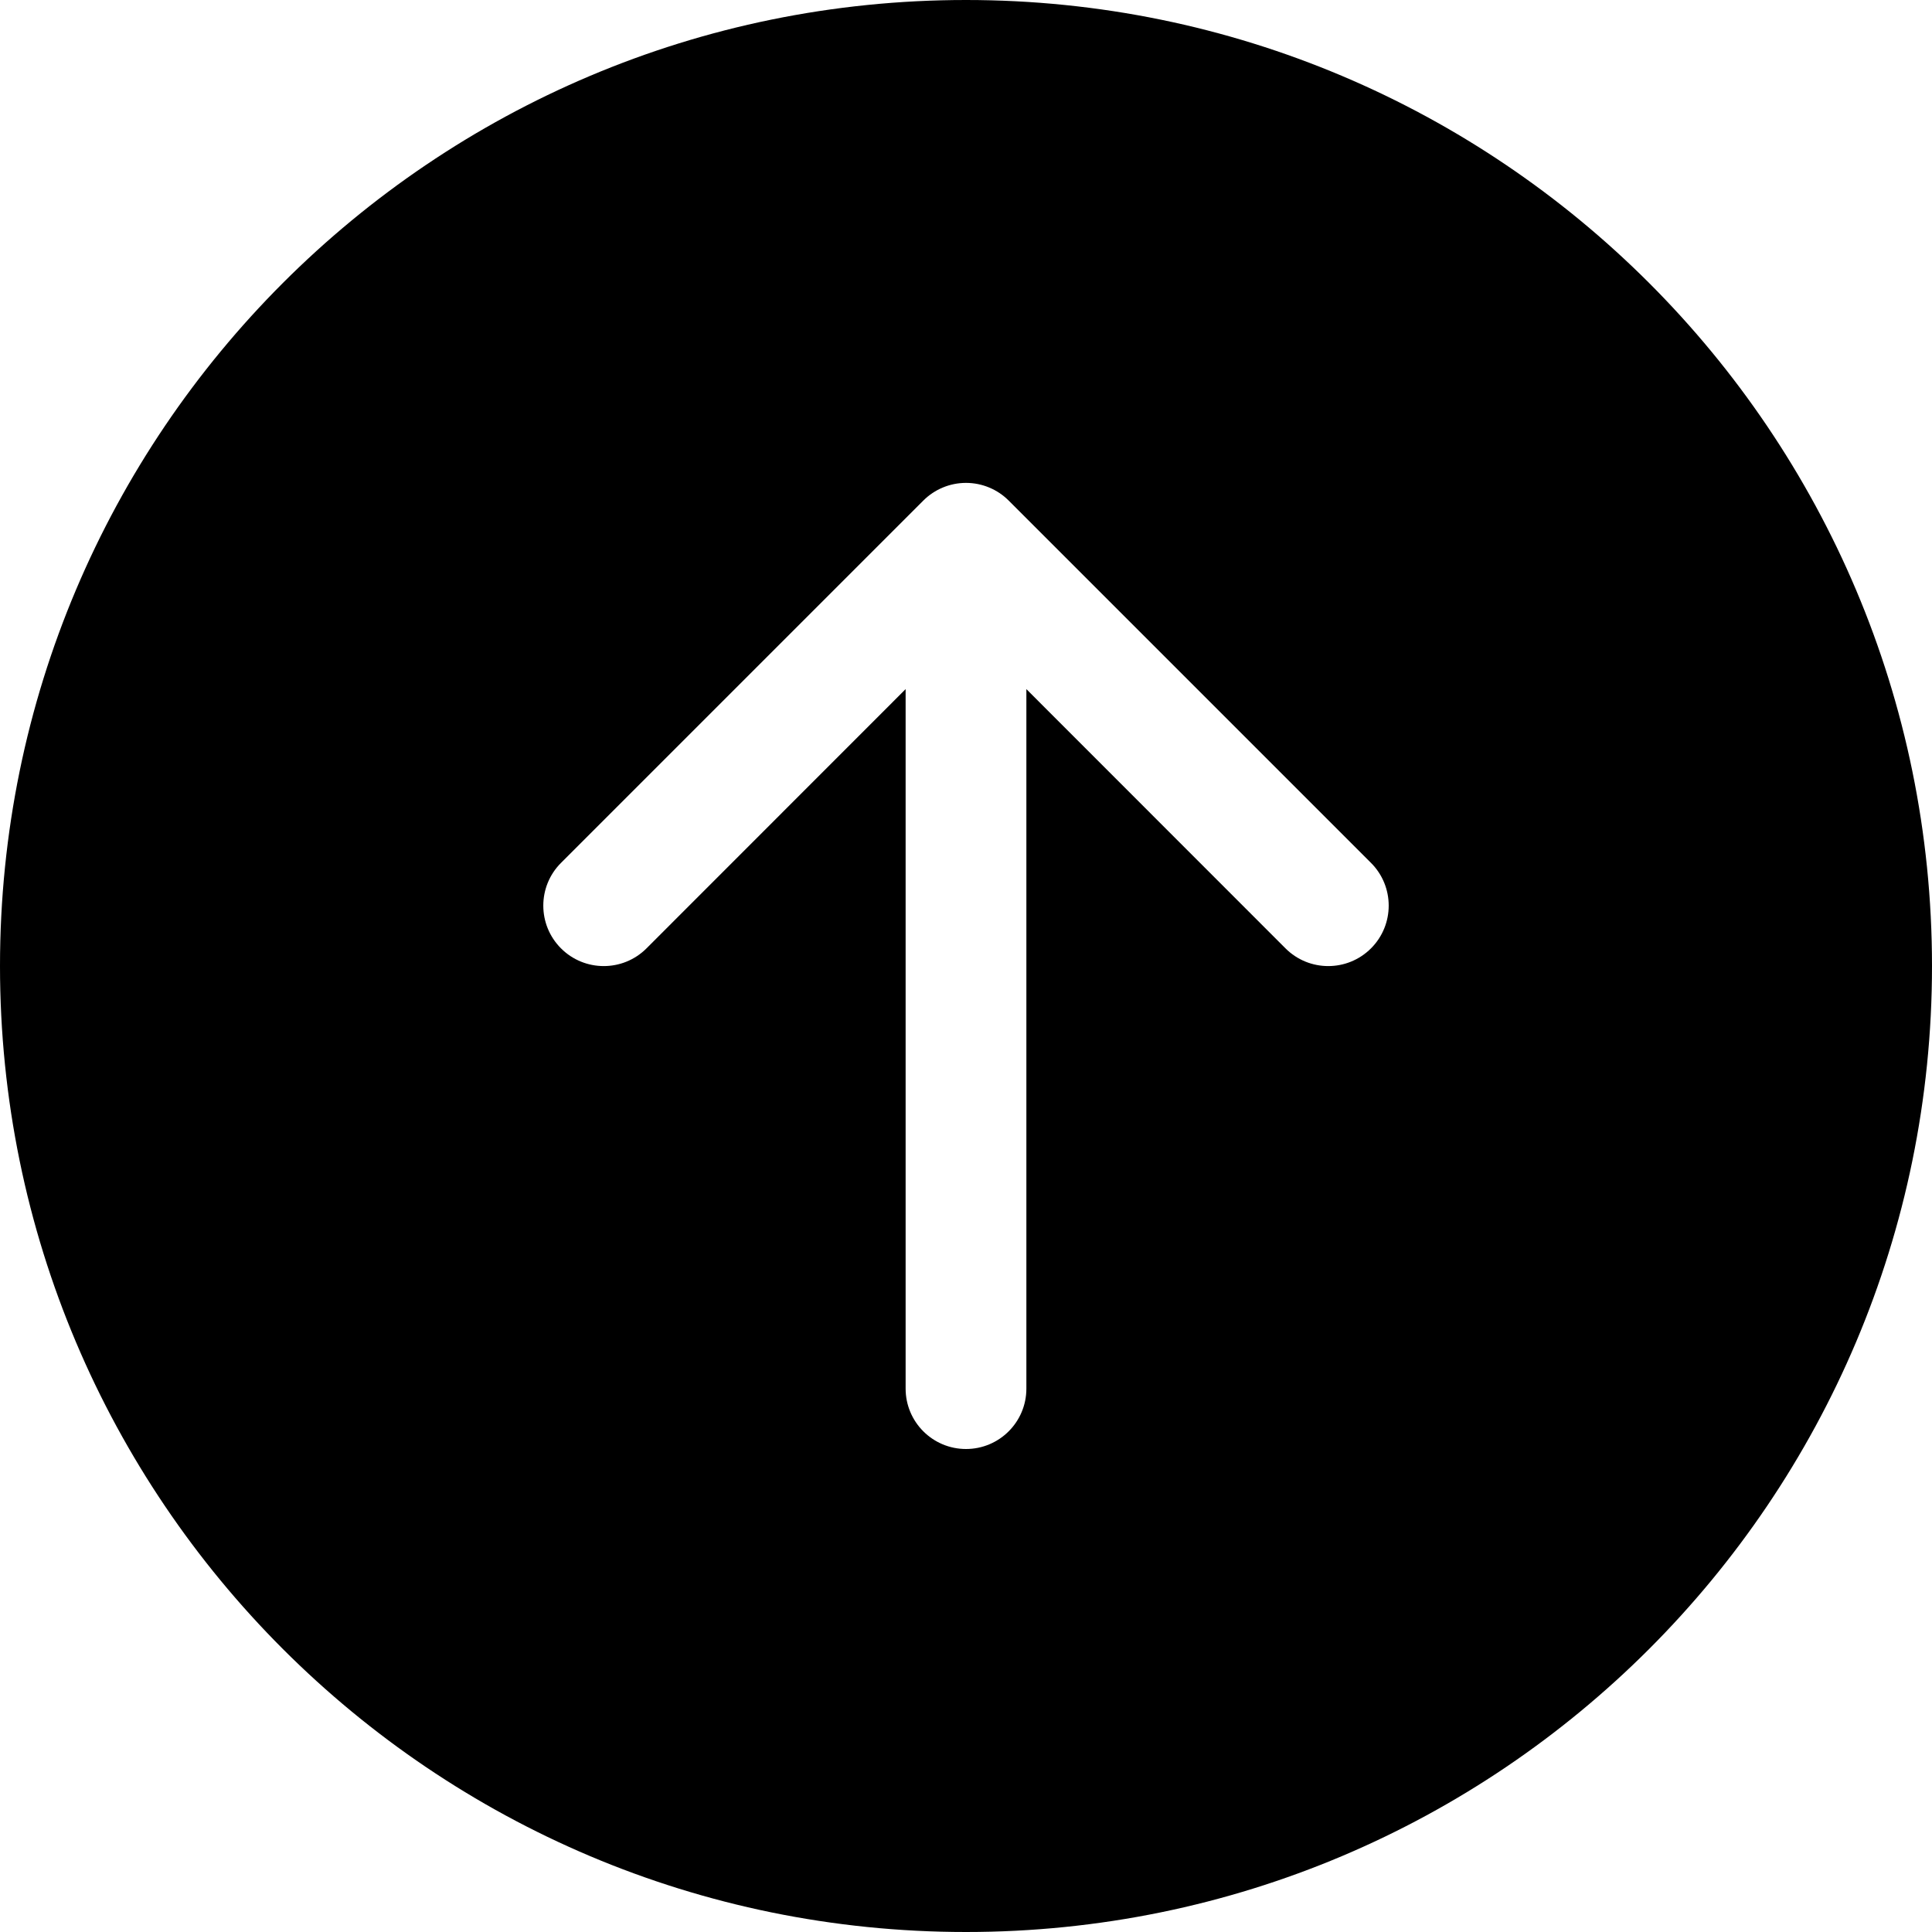
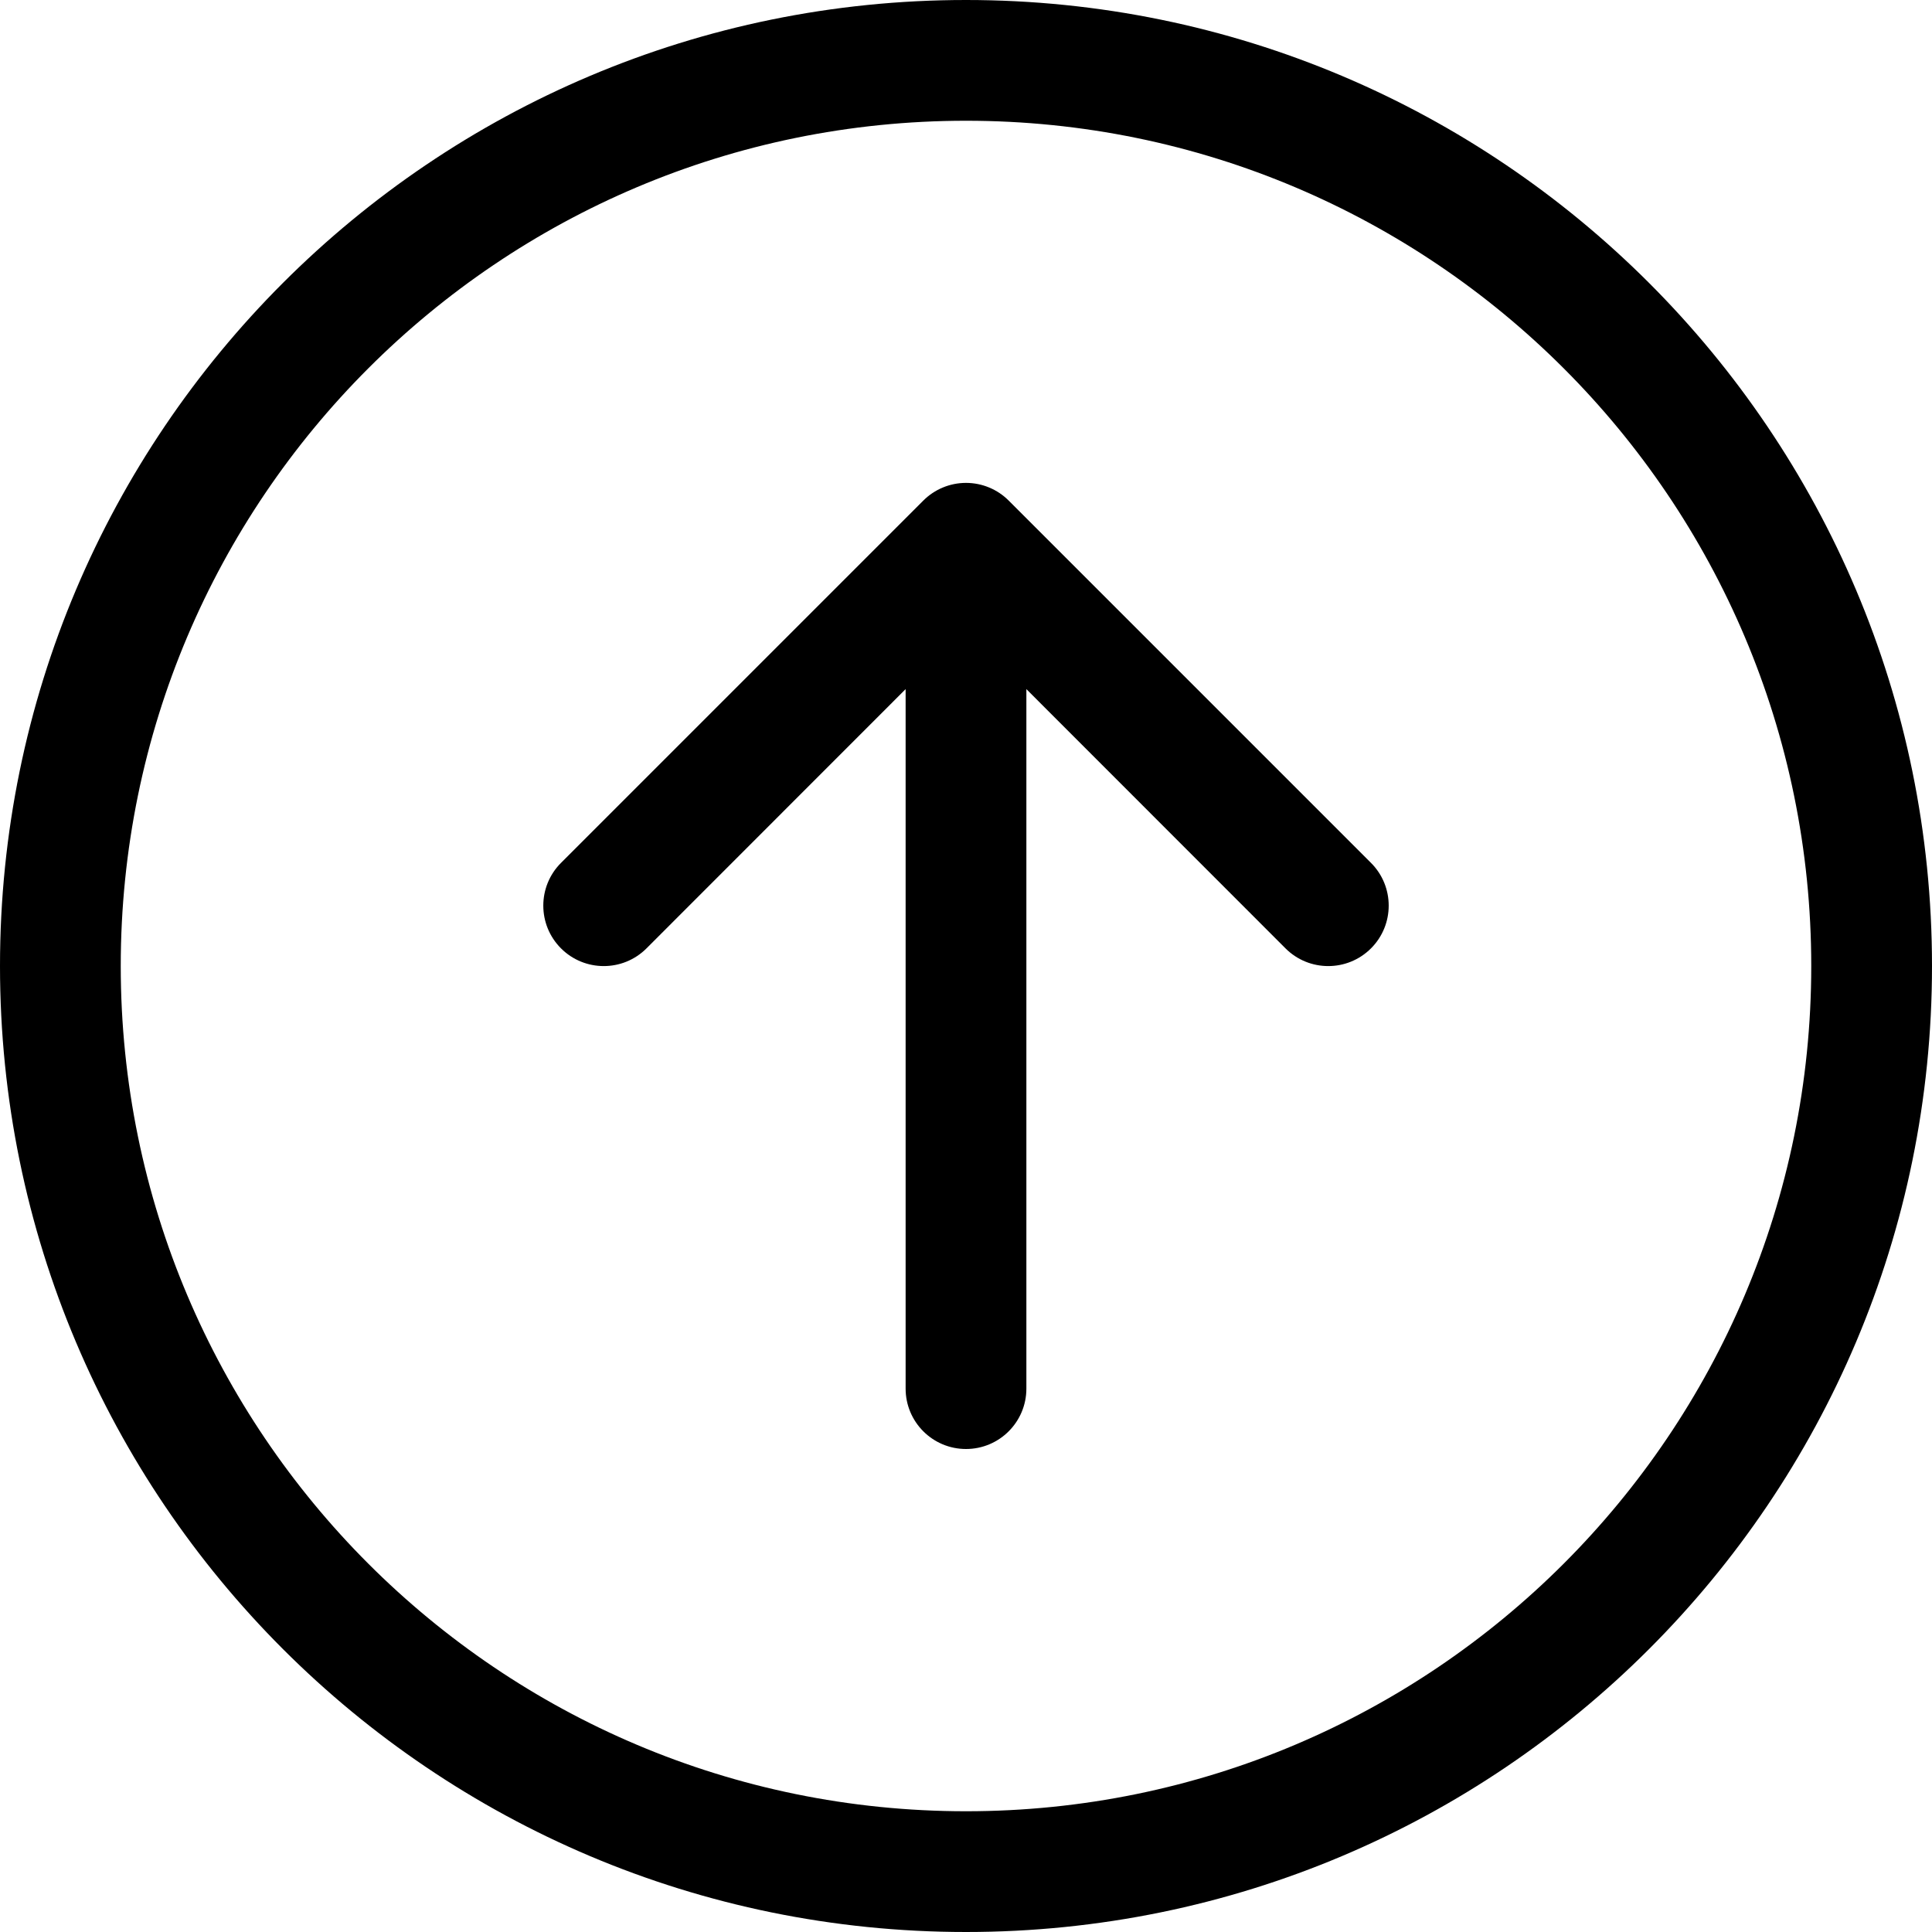
- <svg xmlns="http://www.w3.org/2000/svg" width="16" height="16" fill="currentColor" class="bi bi-arrow-up-circle-fill" viewBox="0 0 16 16">
-   <path d="M16 8A8 8 0 1 0 0 8a8 8 0 0 0 16 0zm-7.5 3.5a.5.5 0 0 1-1 0V5.707L5.354 7.854a.5.5 0 1 1-.708-.708l3-3a.5.5 0 0 1 .708 0l3 3a.5.5 0 0 1-.708.708L8.5 5.707V11.5z" />
+ <svg xmlns="http://www.w3.org/2000/svg" width="16" height="16" fill="currentColor" class="bi bi-arrow-up-circle" viewBox="0 0 16 16">
+   <path fill-rule="evenodd" d="M1 8a7 7 0 1 0 14 0A7 7 0 0 0 1 8zm15 0A8 8 0 1 1 0 8a8 8 0 0 1 16 0zm-7.5 3.5a.5.5 0 0 1-1 0V5.707L5.354 7.854a.5.5 0 1 1-.708-.708l3-3a.5.5 0 0 1 .708 0l3 3a.5.5 0 0 1-.708.708L8.5 5.707V11.5z" />
</svg>
